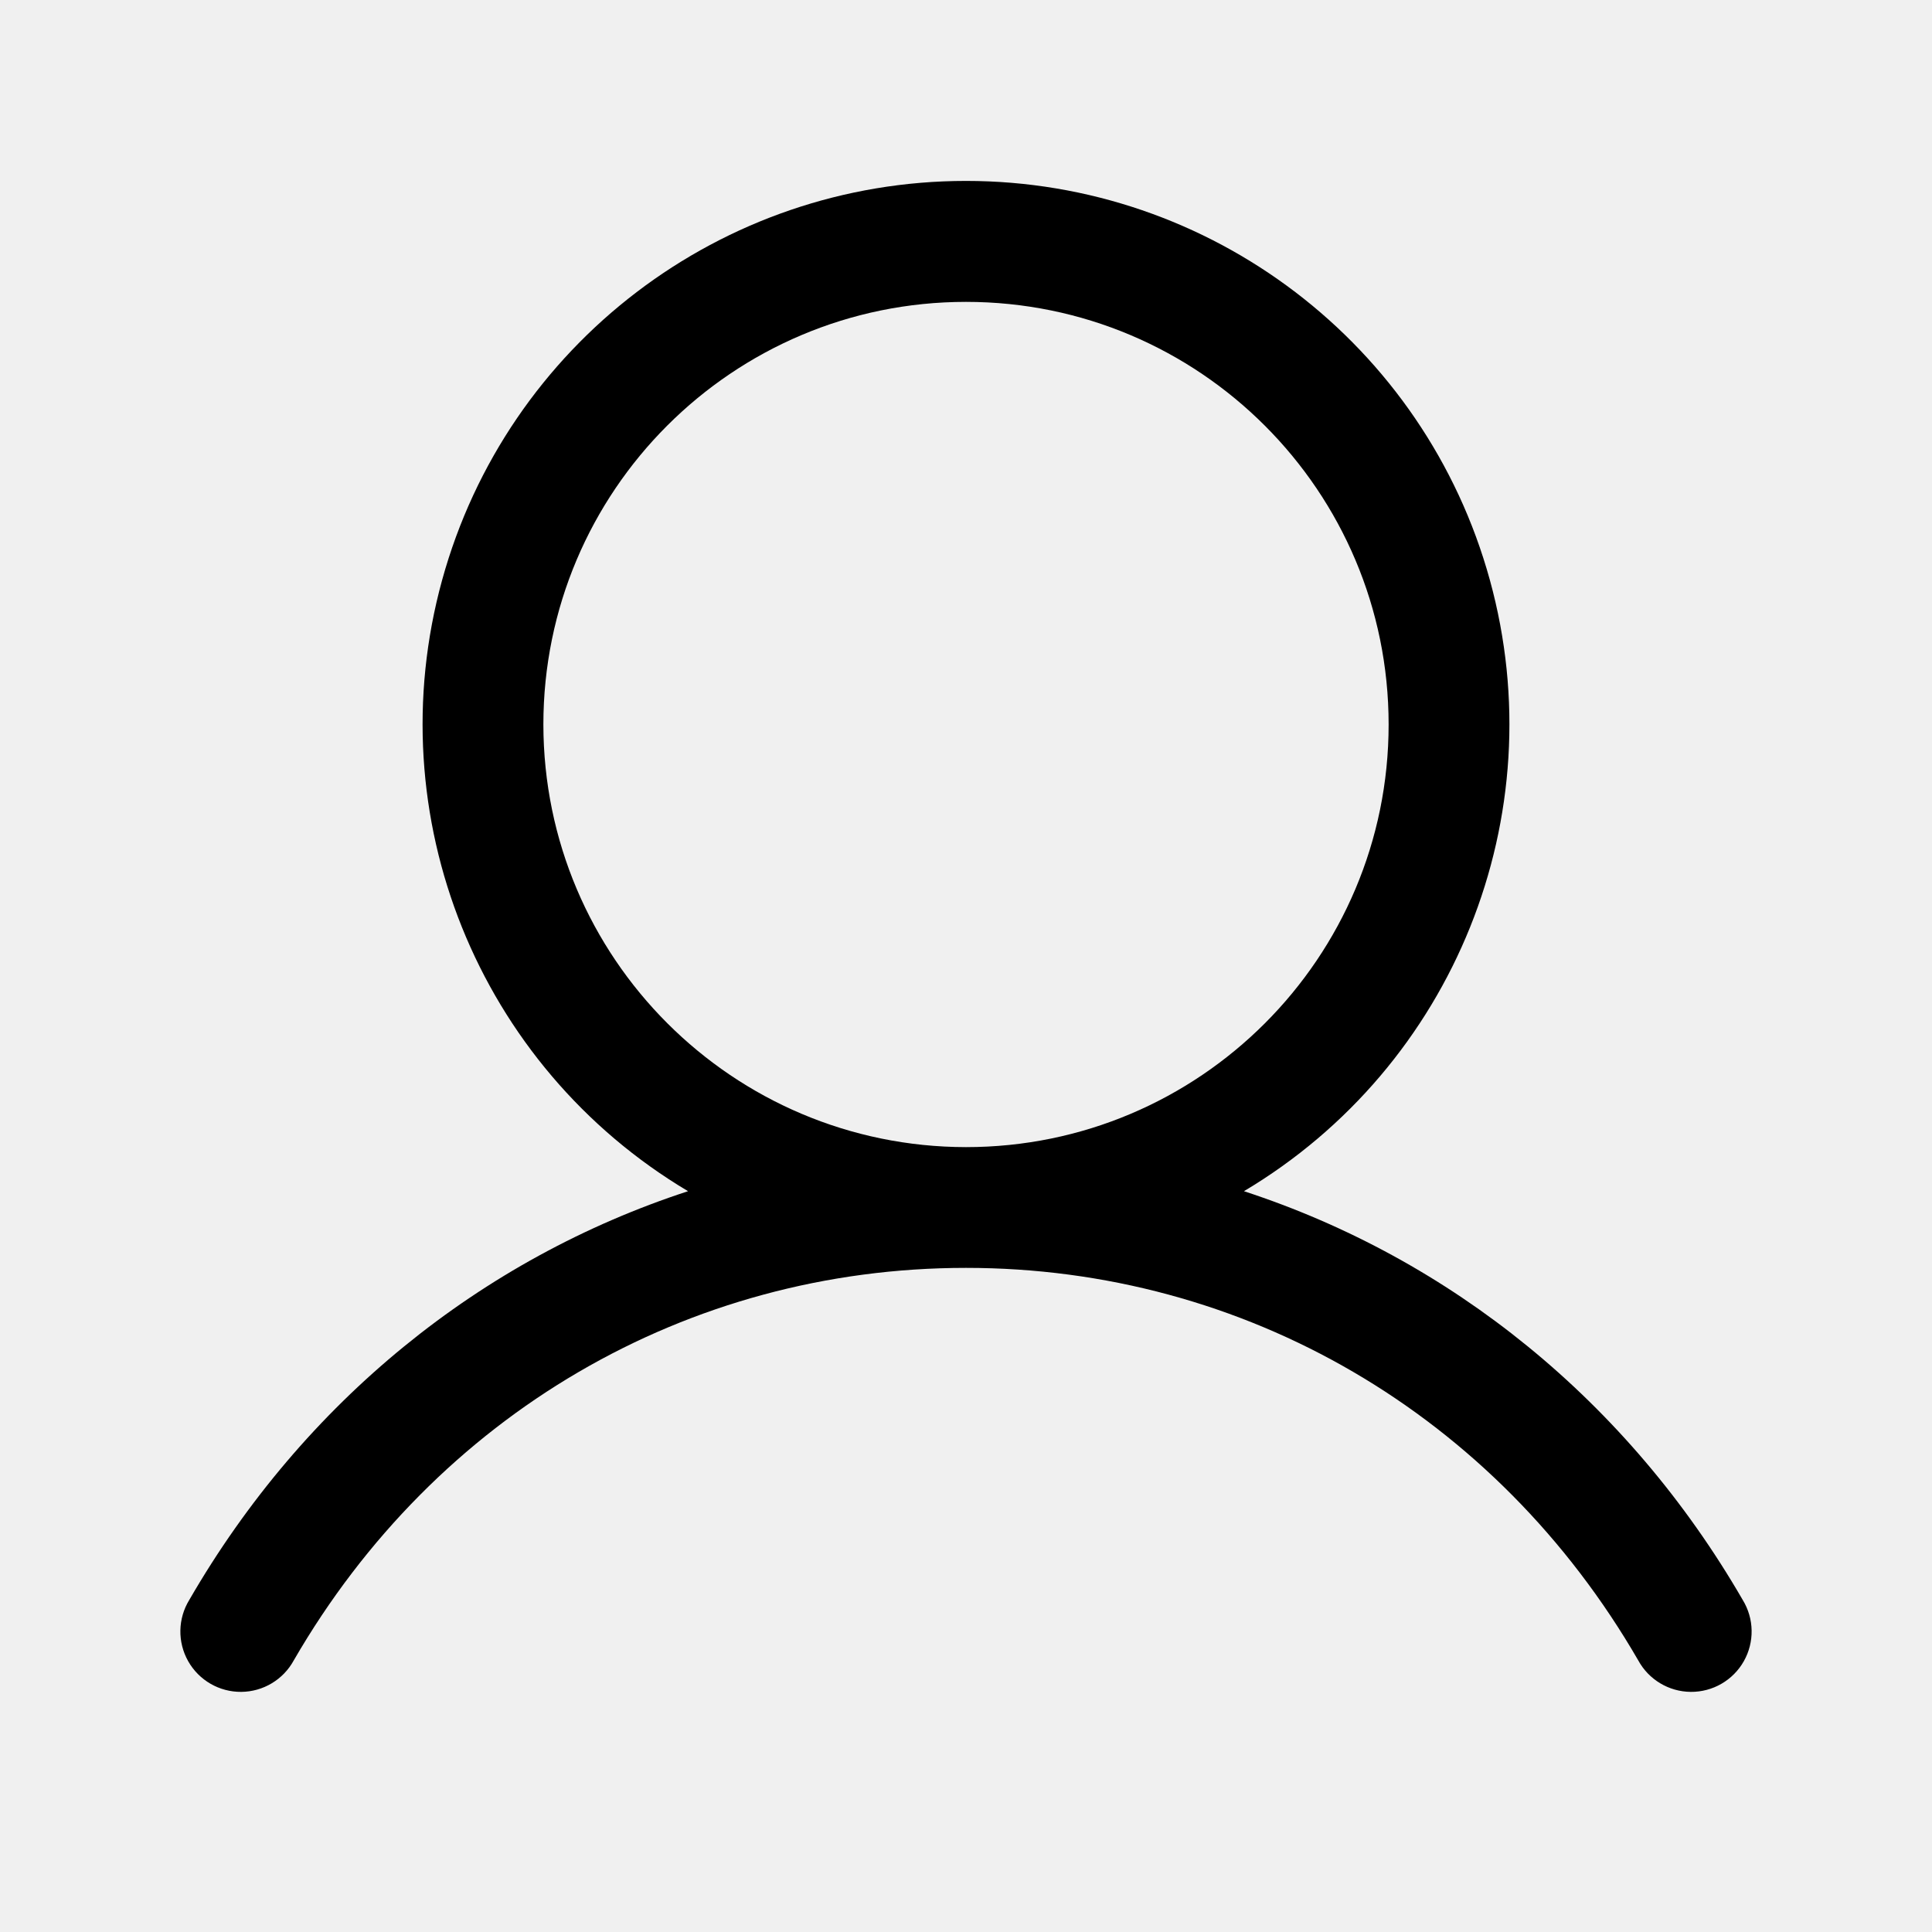
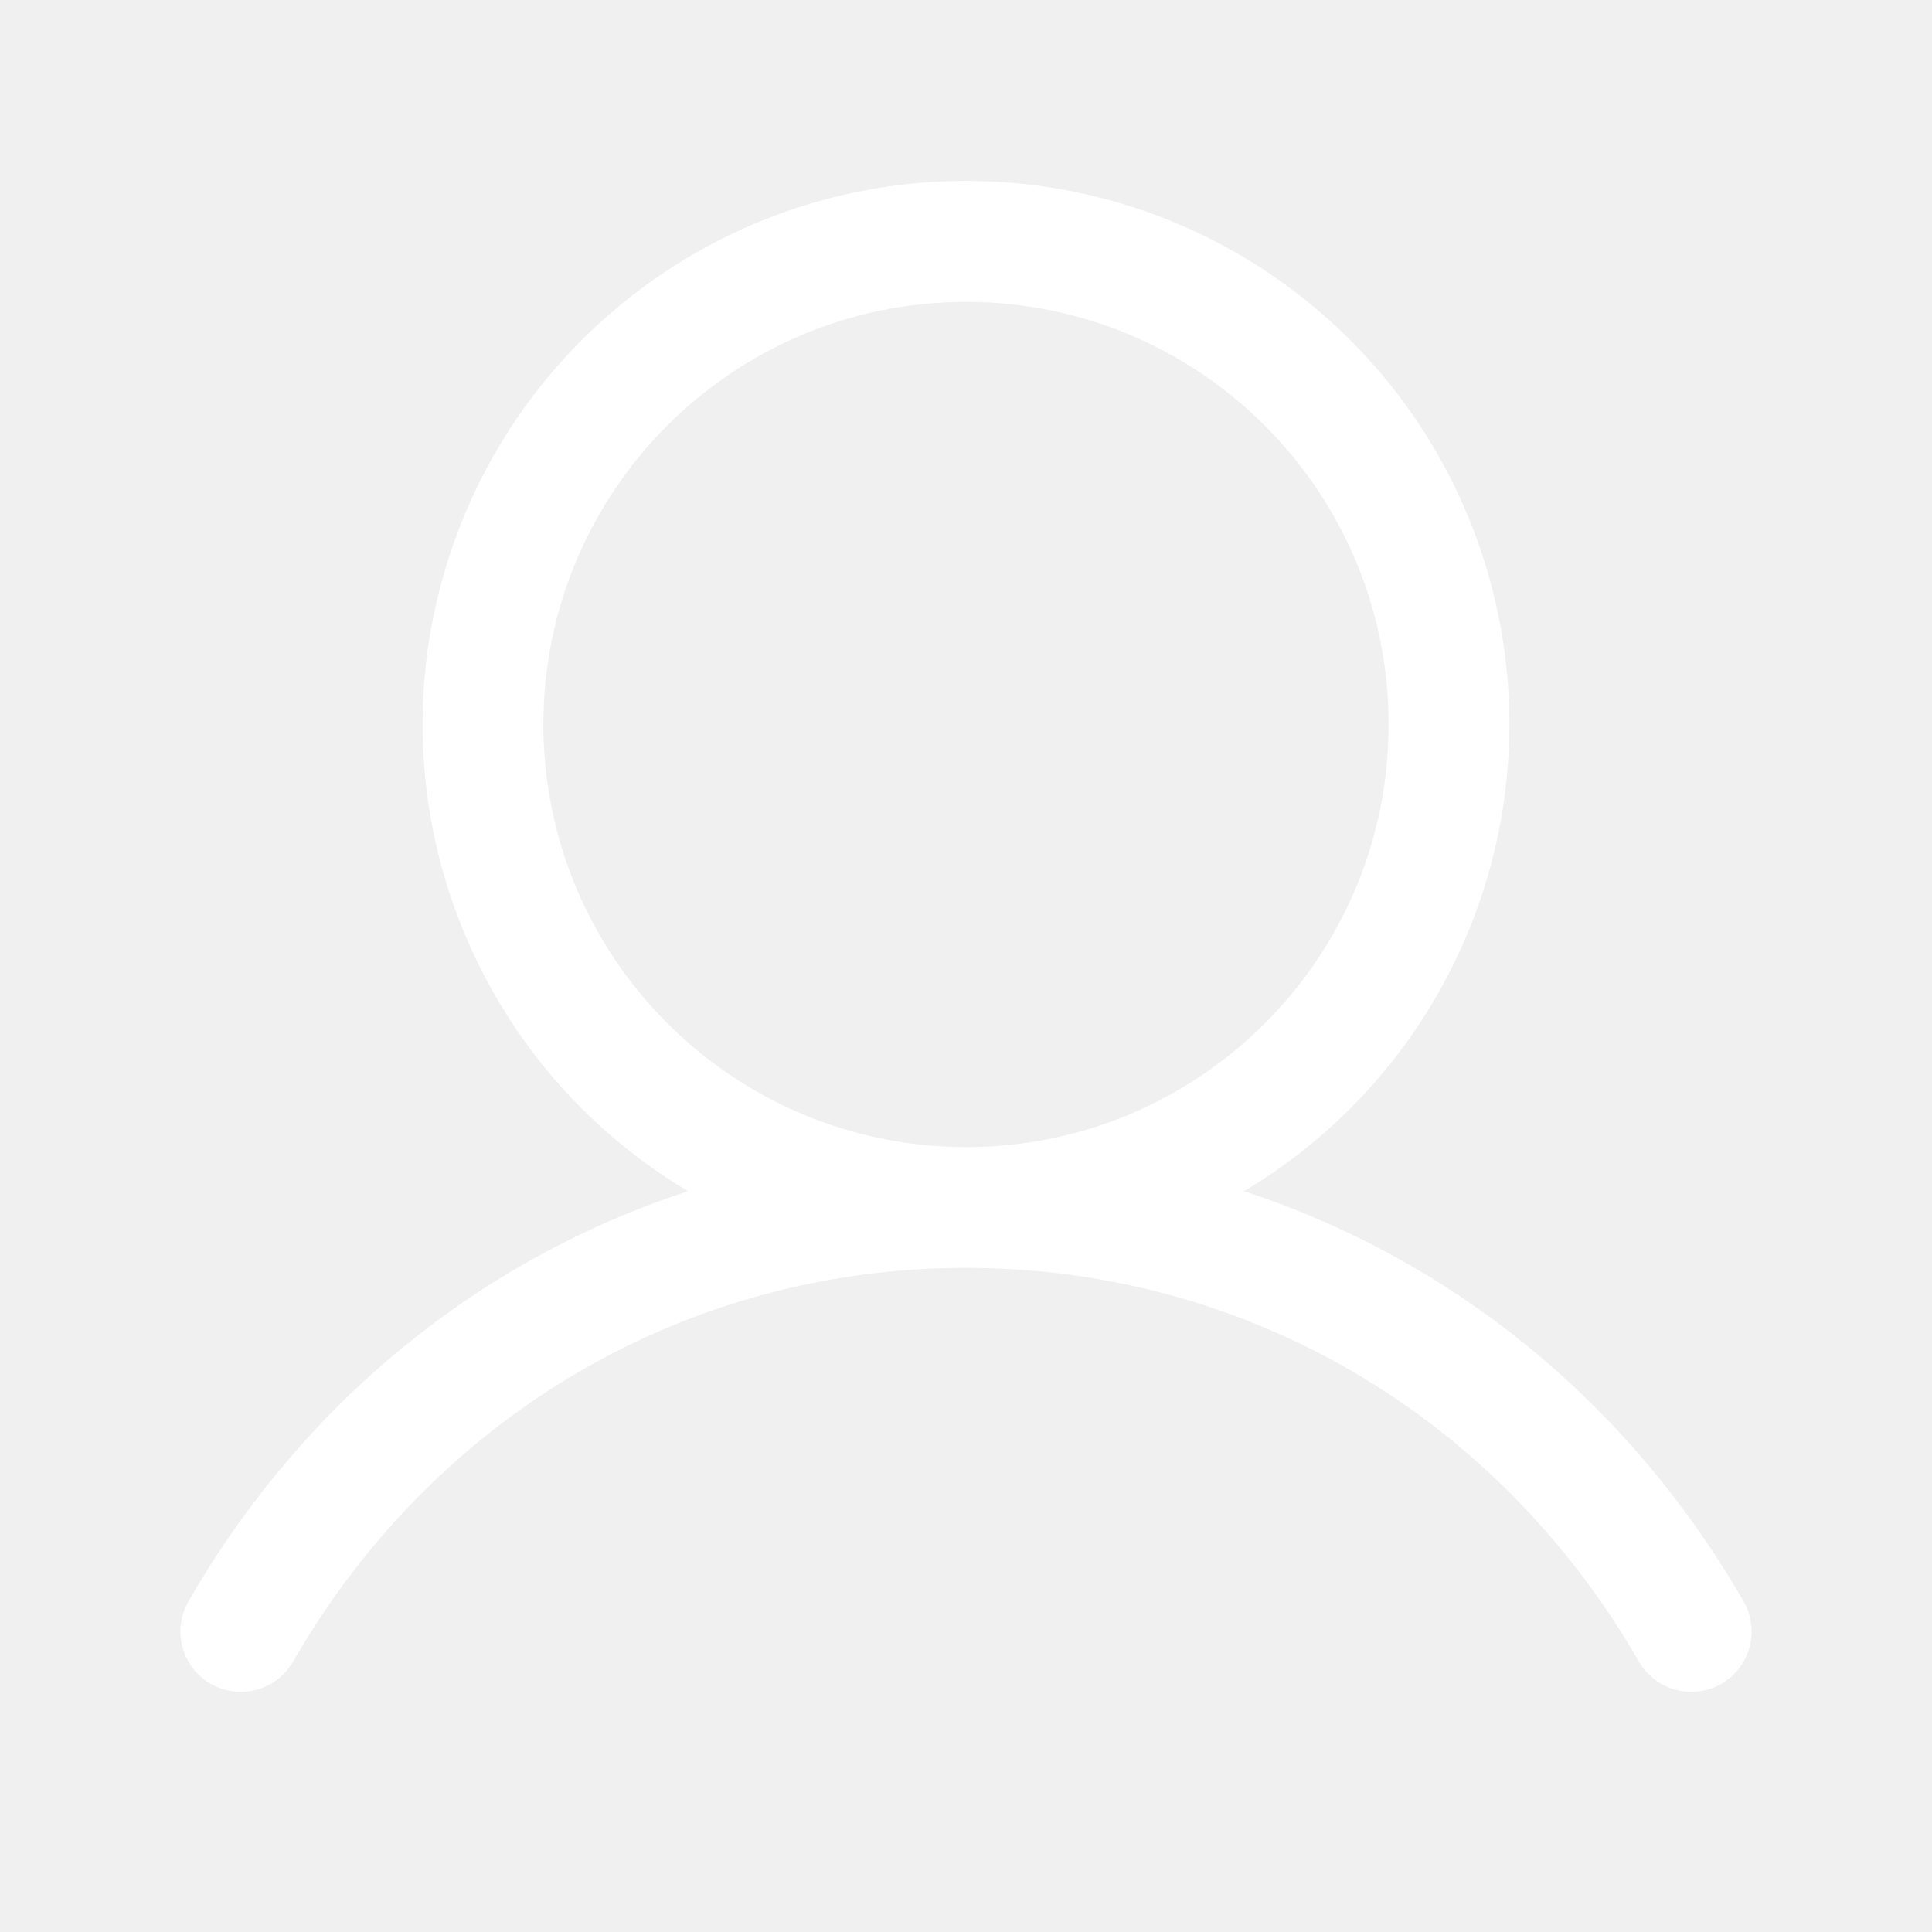
- <svg xmlns="http://www.w3.org/2000/svg" width="32" height="32" fill="#000000" viewBox="0 0 256 256">
+ <svg xmlns="http://www.w3.org/2000/svg" width="32" height="32" fill="#ffffff" viewBox="0 0 256 256">
  <path d="M230.92,212c-15.23-26.33-38.7-45.21-66.09-54.16a72,72,0,1,0-73.66,0C63.78,166.78,40.31,185.66,25.08,212a8,8,0,1,0,13.85,8c18.84-32.56,52.14-52,89.07-52s70.23,19.44,89.07,52a8,8,0,1,0,13.85-8ZM72,96a56,56,0,1,1,56,56A56.06,56.06,0,0,1,72,96Z" />
</svg>
